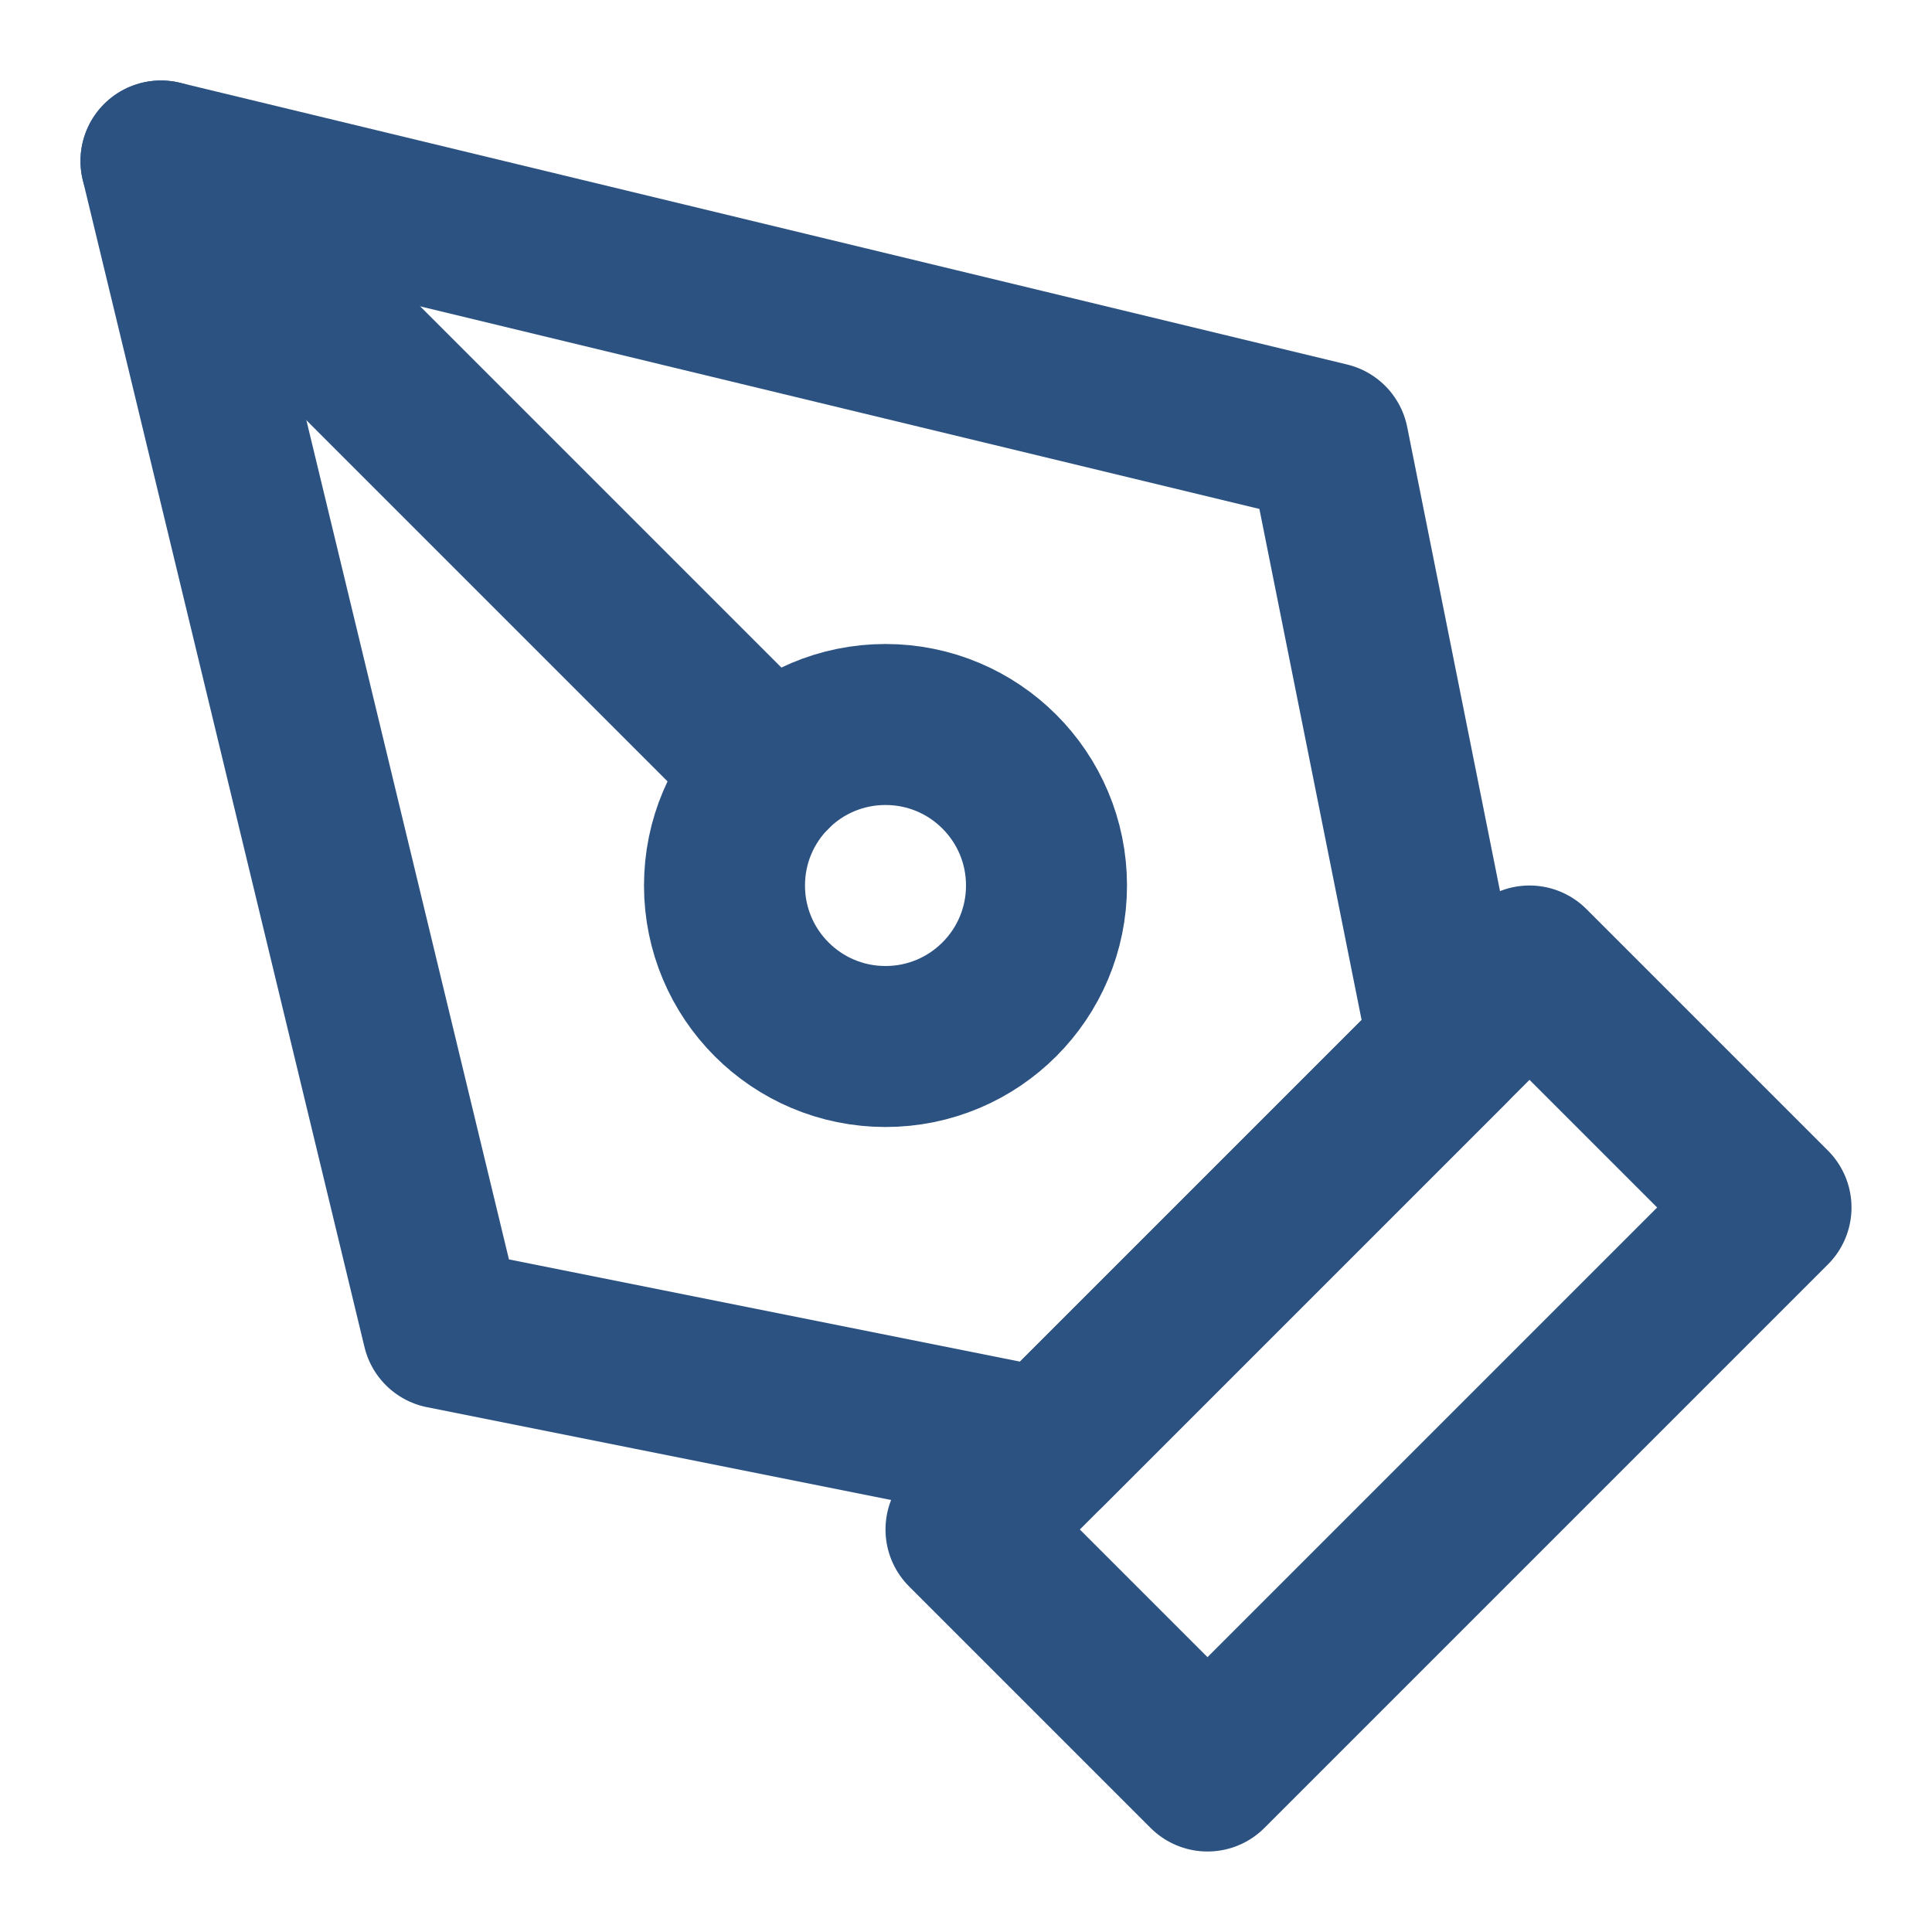
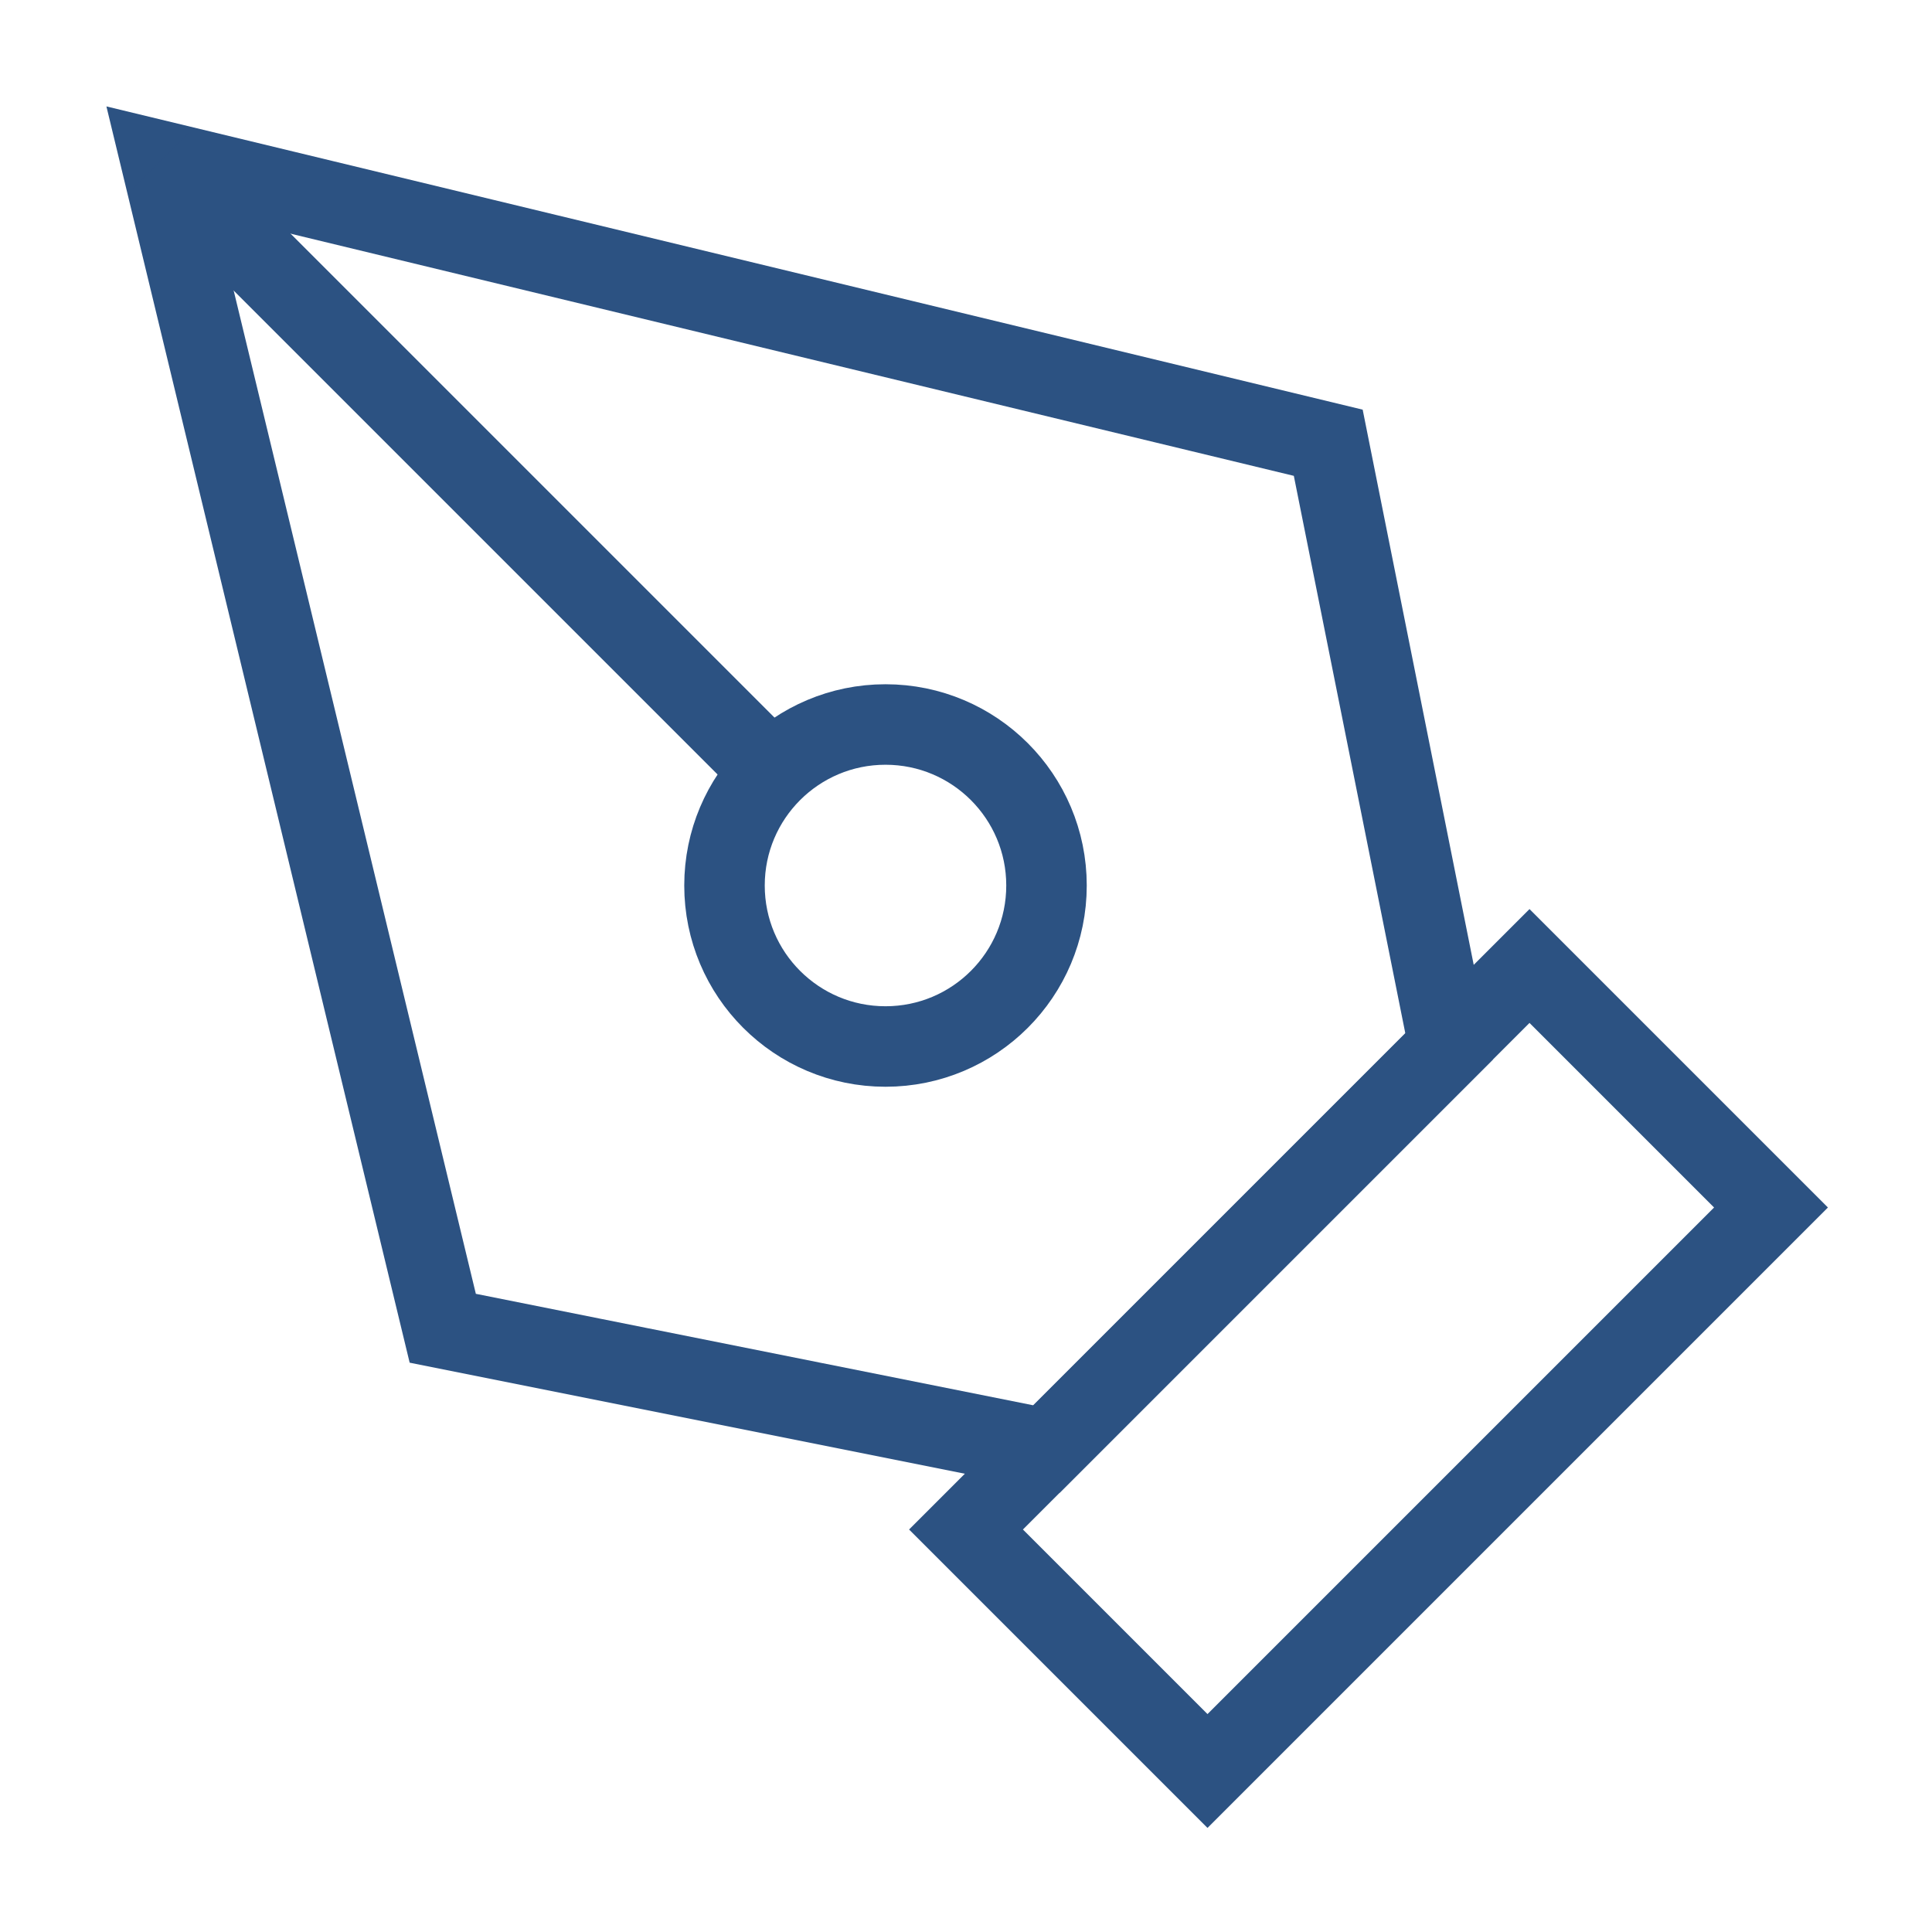
<svg xmlns="http://www.w3.org/2000/svg" width="24" height="24" viewBox="0 0 24 24" fill="none">
-   <path d="M12 19L19 12L22 15L15 22L12 19Z" stroke="#2C5282" stroke-width="2" stroke-linecap="round" stroke-linejoin="round" />
-   <path d="M18 13L16.5 5.5L2 2L5.5 16.5L13 18L18 13Z" stroke="#2C5282" stroke-width="2" stroke-linecap="round" stroke-linejoin="round" />
-   <path d="M2 2L9.586 9.586" stroke="#2C5282" stroke-width="2" stroke-linecap="round" stroke-linejoin="round" />
-   <path d="M11 13C12.105 13 13 12.105 13 11C13 9.895 12.105 9 11 9C9.895 9 9 9.895 9 11C9 12.105 9.895 13 11 13Z" stroke="#2C5282" stroke-width="2" stroke-linecap="round" stroke-linejoin="round" />
+   <path d="M12 19L19 12L22 15L15 22L12 19Z" stroke="#2C5282" strokeWidth="2" strokeLinecap="round" strokeLinejoin="round" />
+   <path d="M18 13L16.5 5.5L2 2L5.5 16.5L13 18L18 13Z" stroke="#2C5282" strokeWidth="2" strokeLinecap="round" strokeLinejoin="round" />
+   <path d="M2 2L9.586 9.586" stroke="#2C5282" strokeWidth="2" strokeLinecap="round" strokeLinejoin="round" />
+   <path d="M11 13C12.105 13 13 12.105 13 11C13 9.895 12.105 9 11 9C9.895 9 9 9.895 9 11C9 12.105 9.895 13 11 13Z" stroke="#2C5282" strokeWidth="2" strokeLinecap="round" strokeLinejoin="round" />
</svg>
